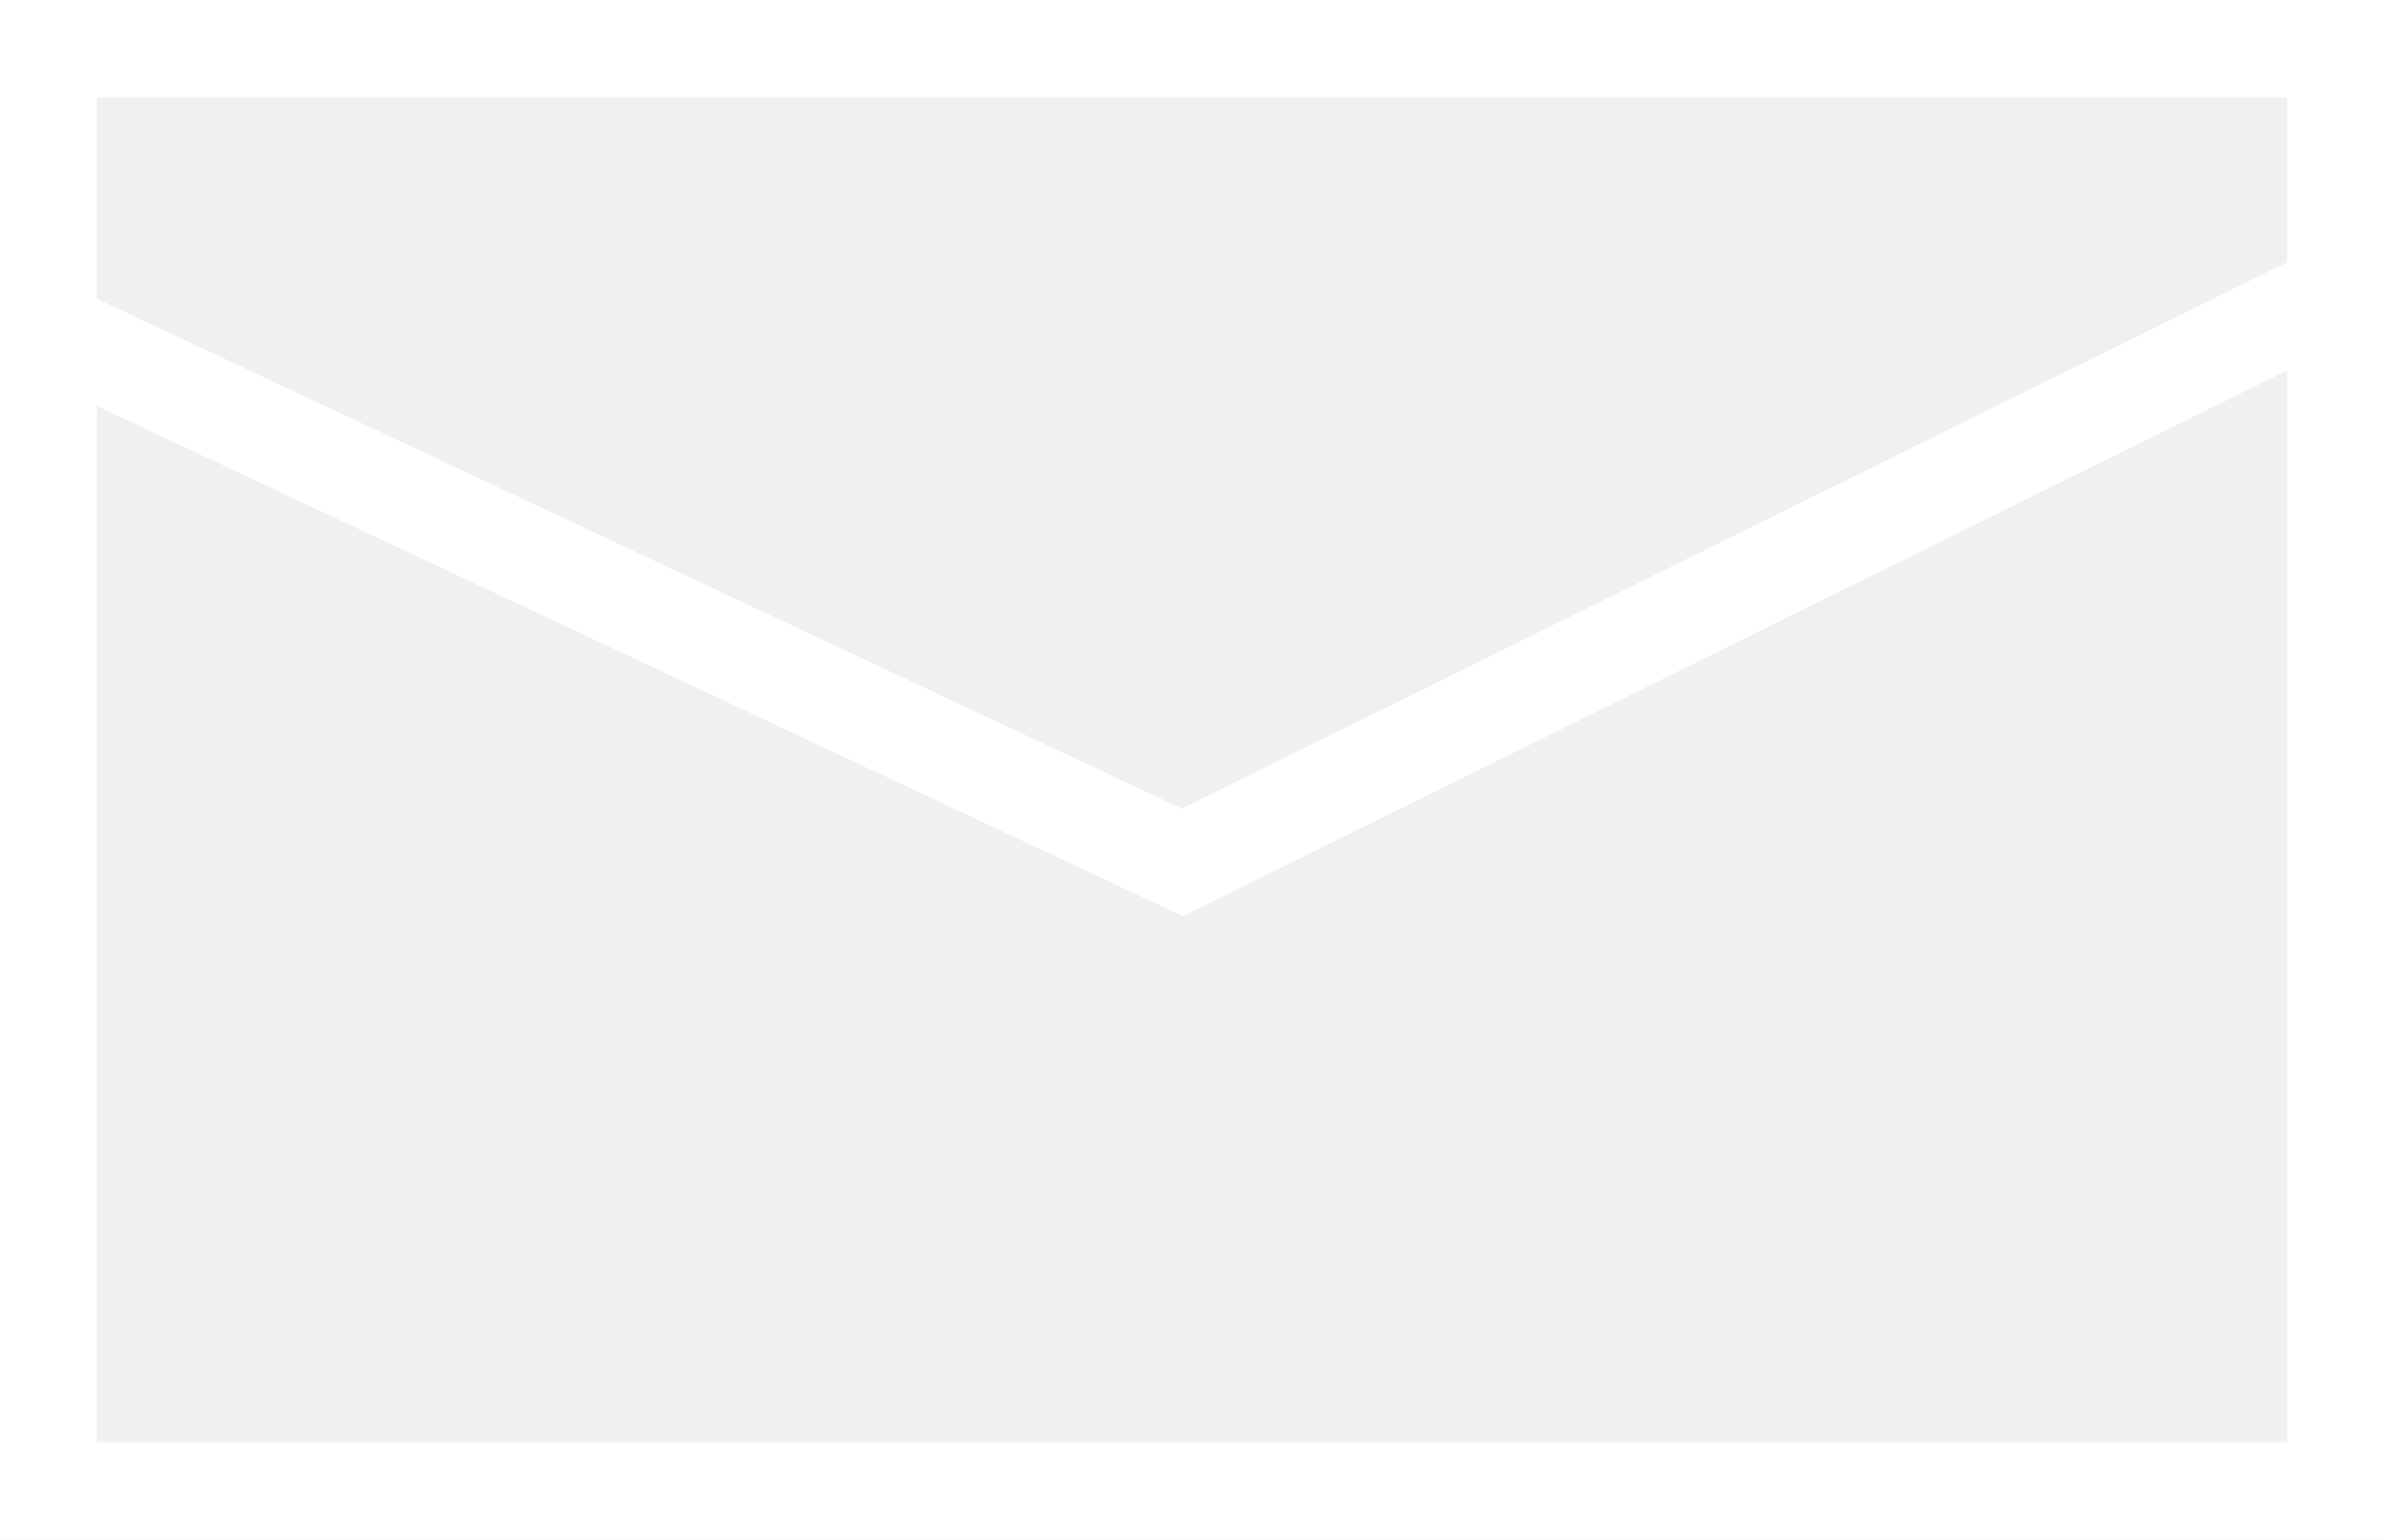
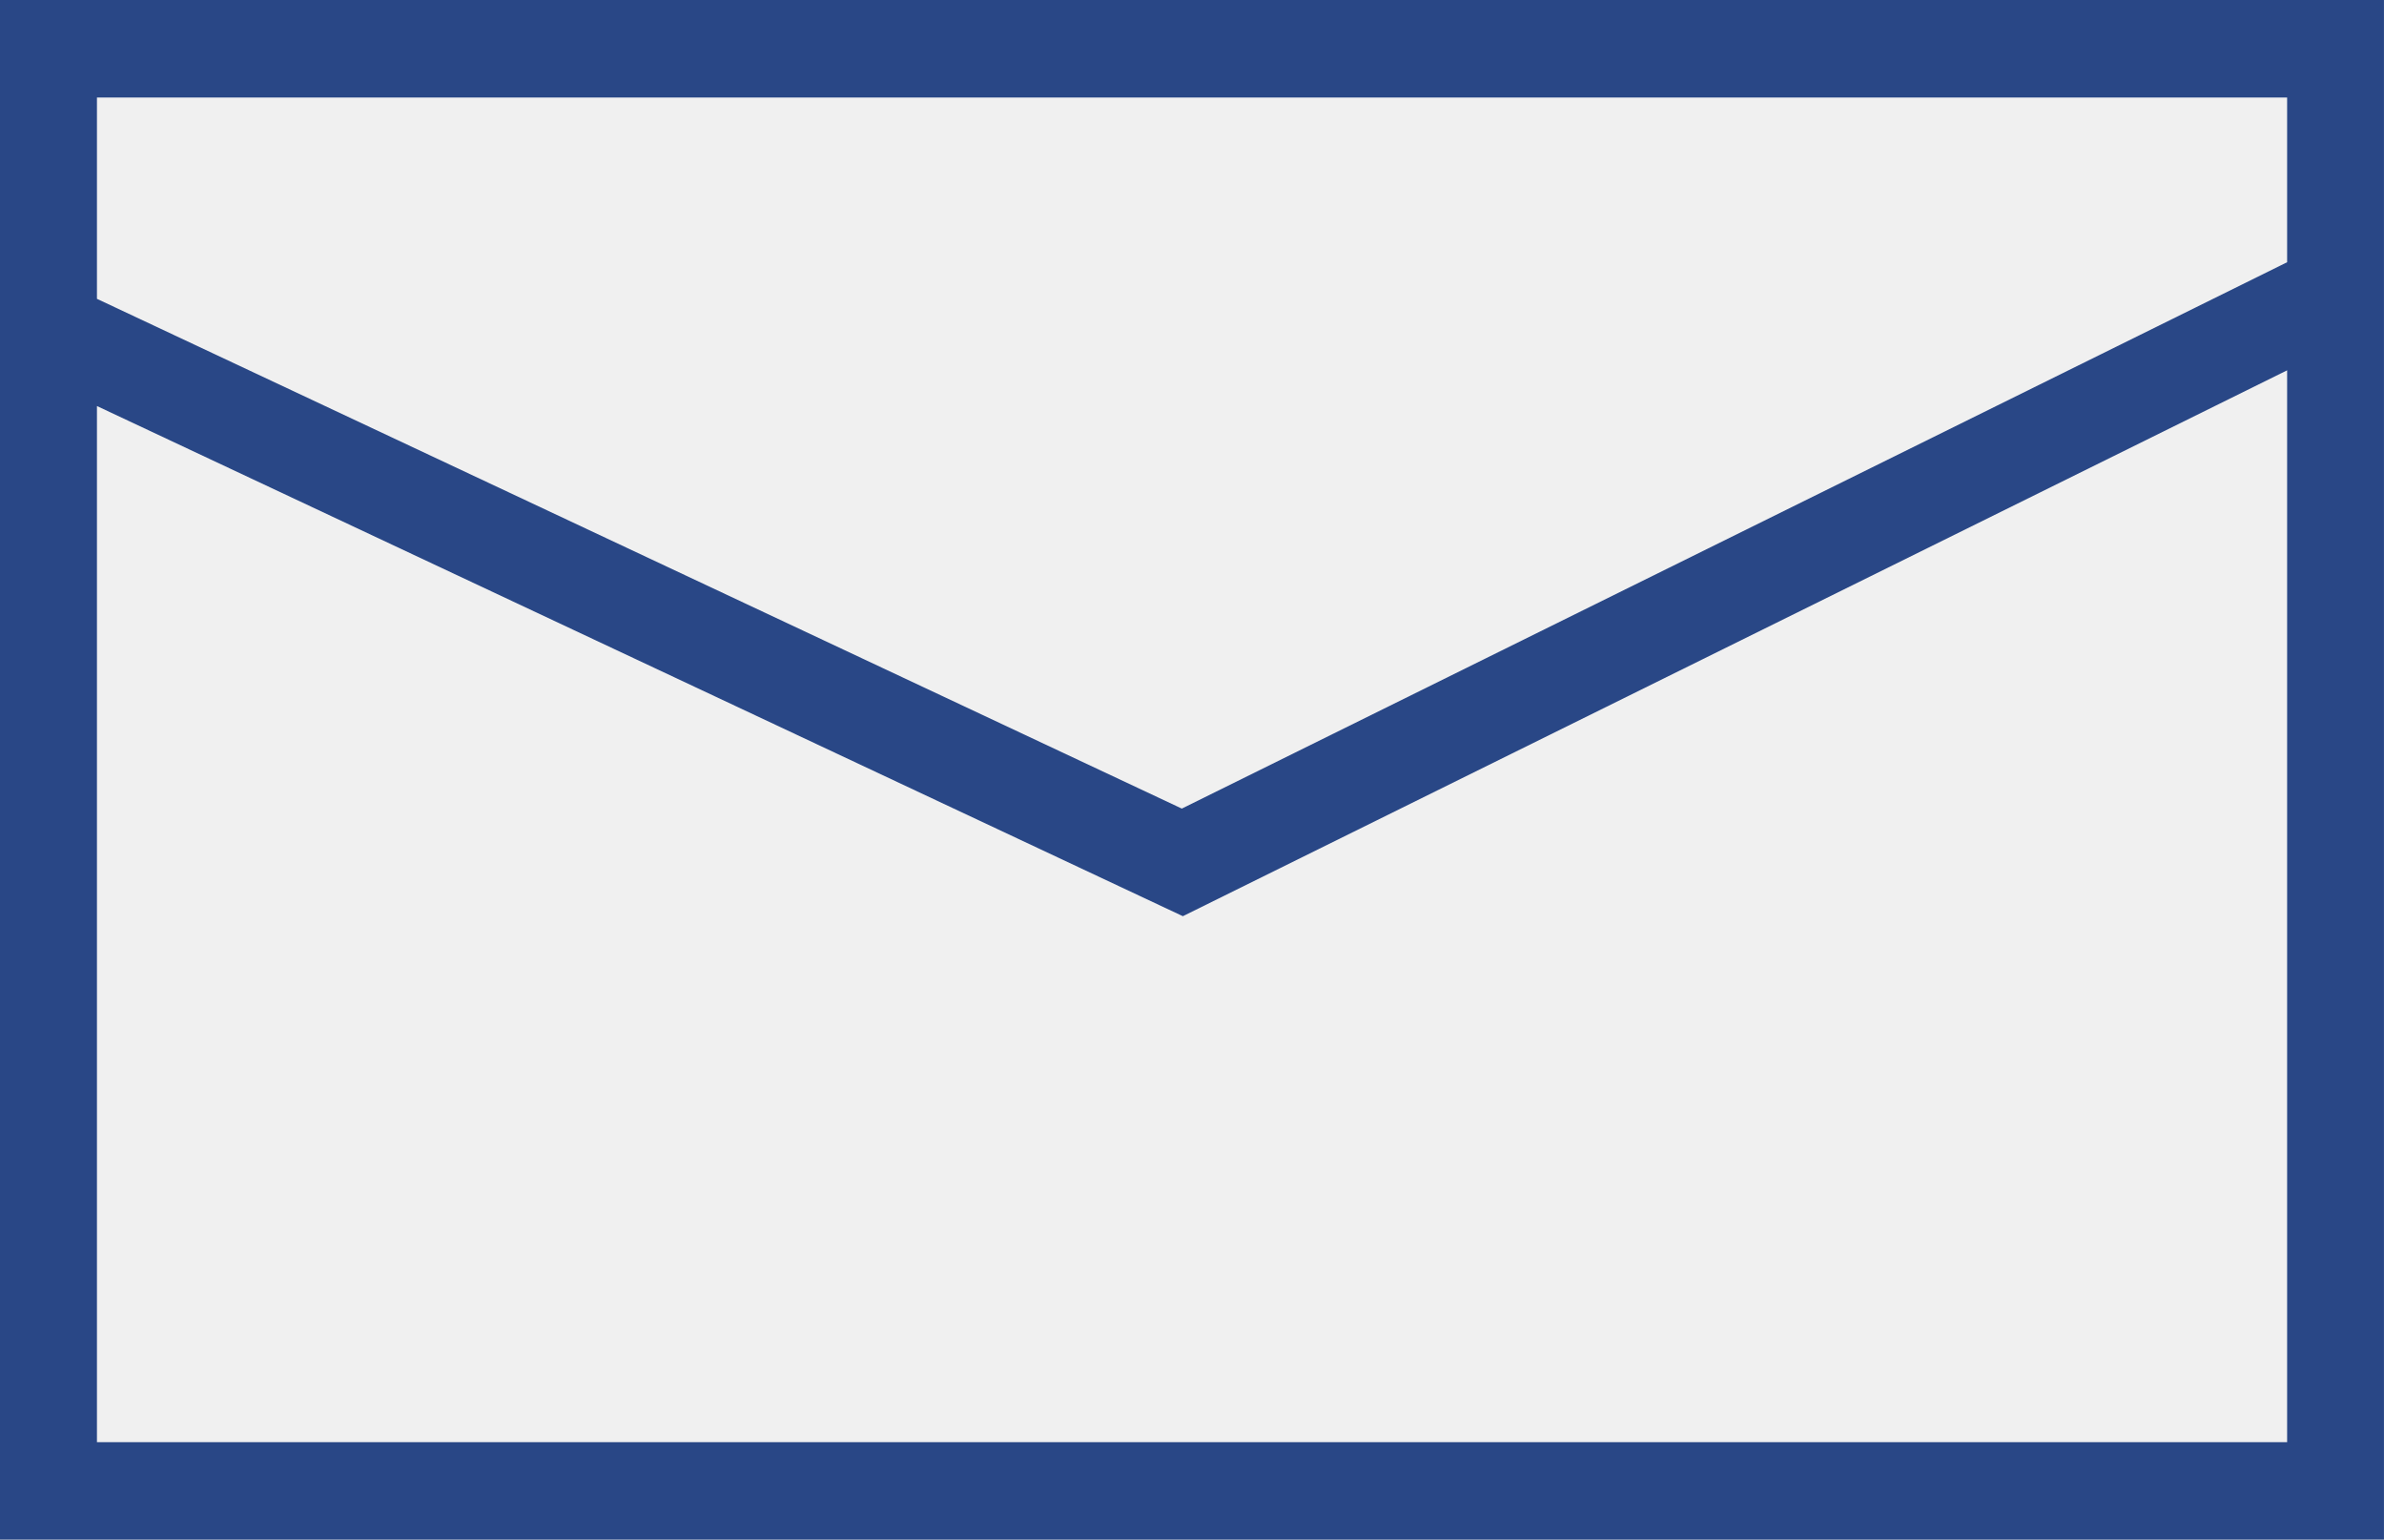
<svg xmlns="http://www.w3.org/2000/svg" width="96" height="62" viewBox="0 0 96 62" fill="none">
-   <g clip-path="url(#clip0_305_39)">
-     <path d="M1.952 0H95.999V62H0V0H1.952ZM3.904 12.034L47.59 32.562L92.099 10.56V3.926H3.904V12.034V12.034ZM92.099 14.913L47.632 36.895L3.904 16.351V58.075H92.099V14.913V14.913Z" fill="white" />
-   </g>
-   <defs>
-     <clipPath id="clip0_305_39">
-       <rect width="96" height="62" fill="white" />
-     </clipPath>
-   </defs>
+   <path d="M1.952 0H95.999V62H0V0H1.952ZM3.904 12.034L47.59 32.562L92.099 10.56V3.926H3.904V12.034ZM92.099 14.913L47.632 36.895L3.904 16.351V58.075H92.099V14.913Z" fill="#294786" />
</svg>
